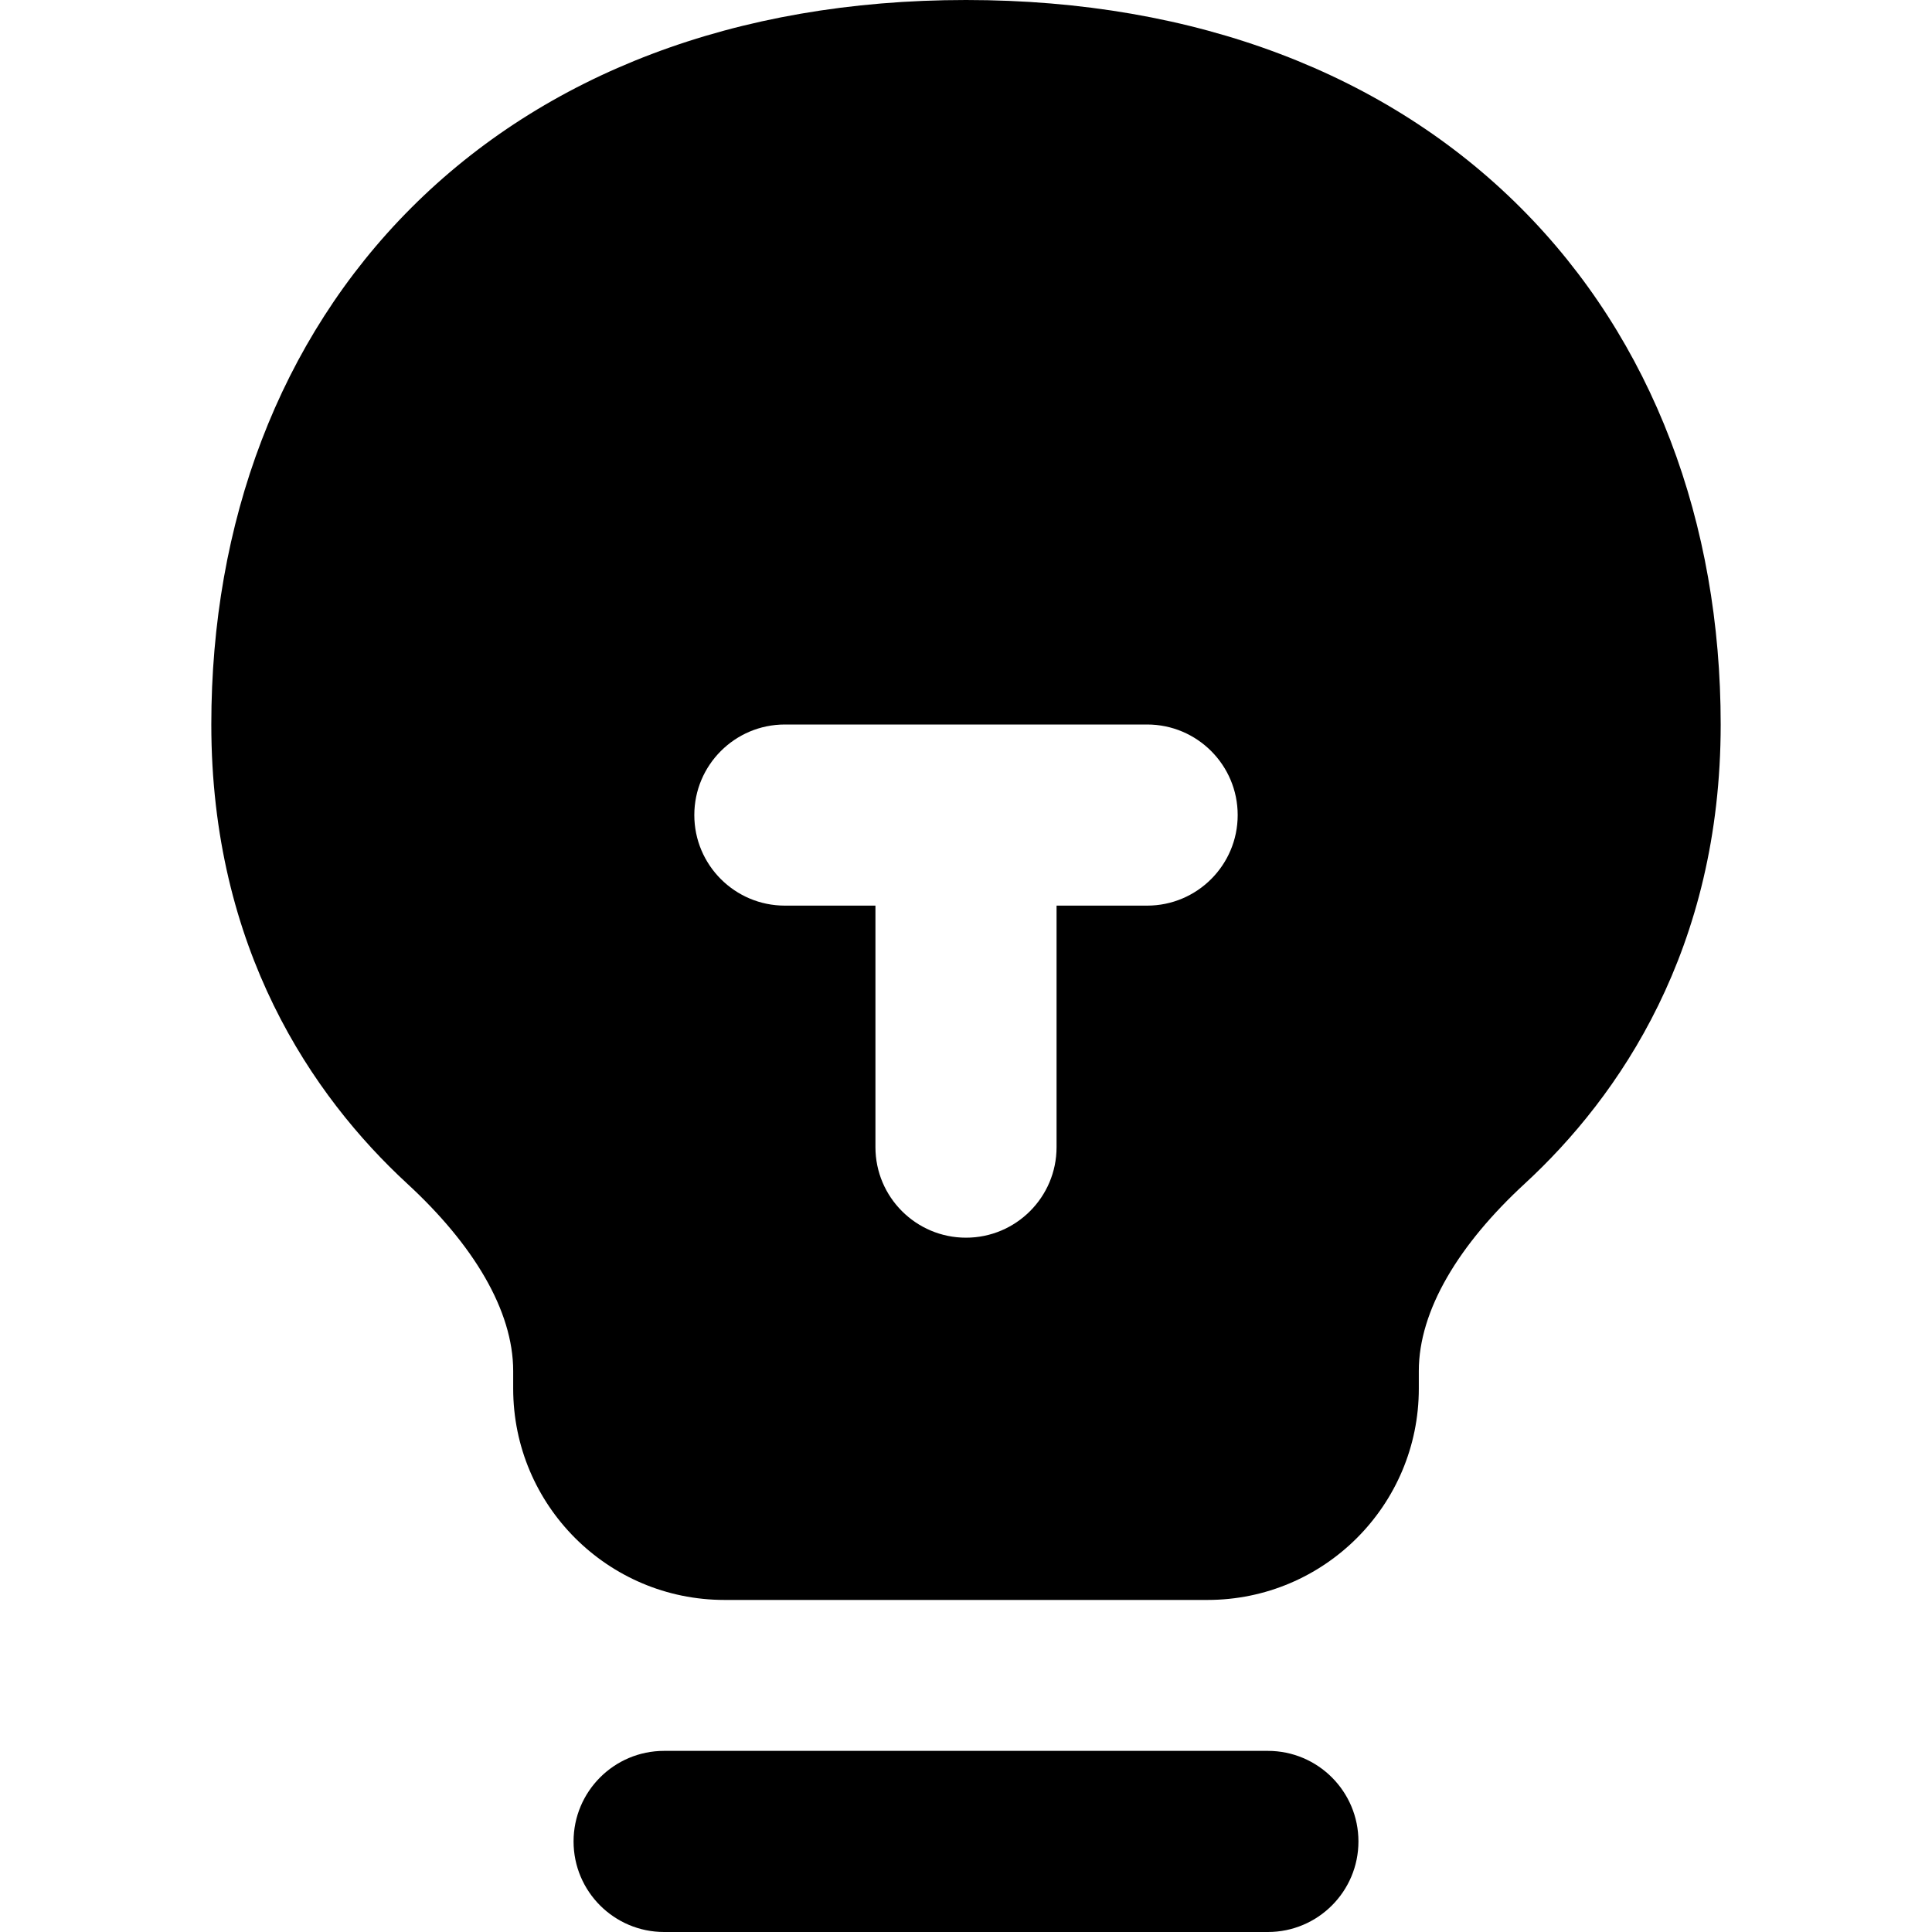
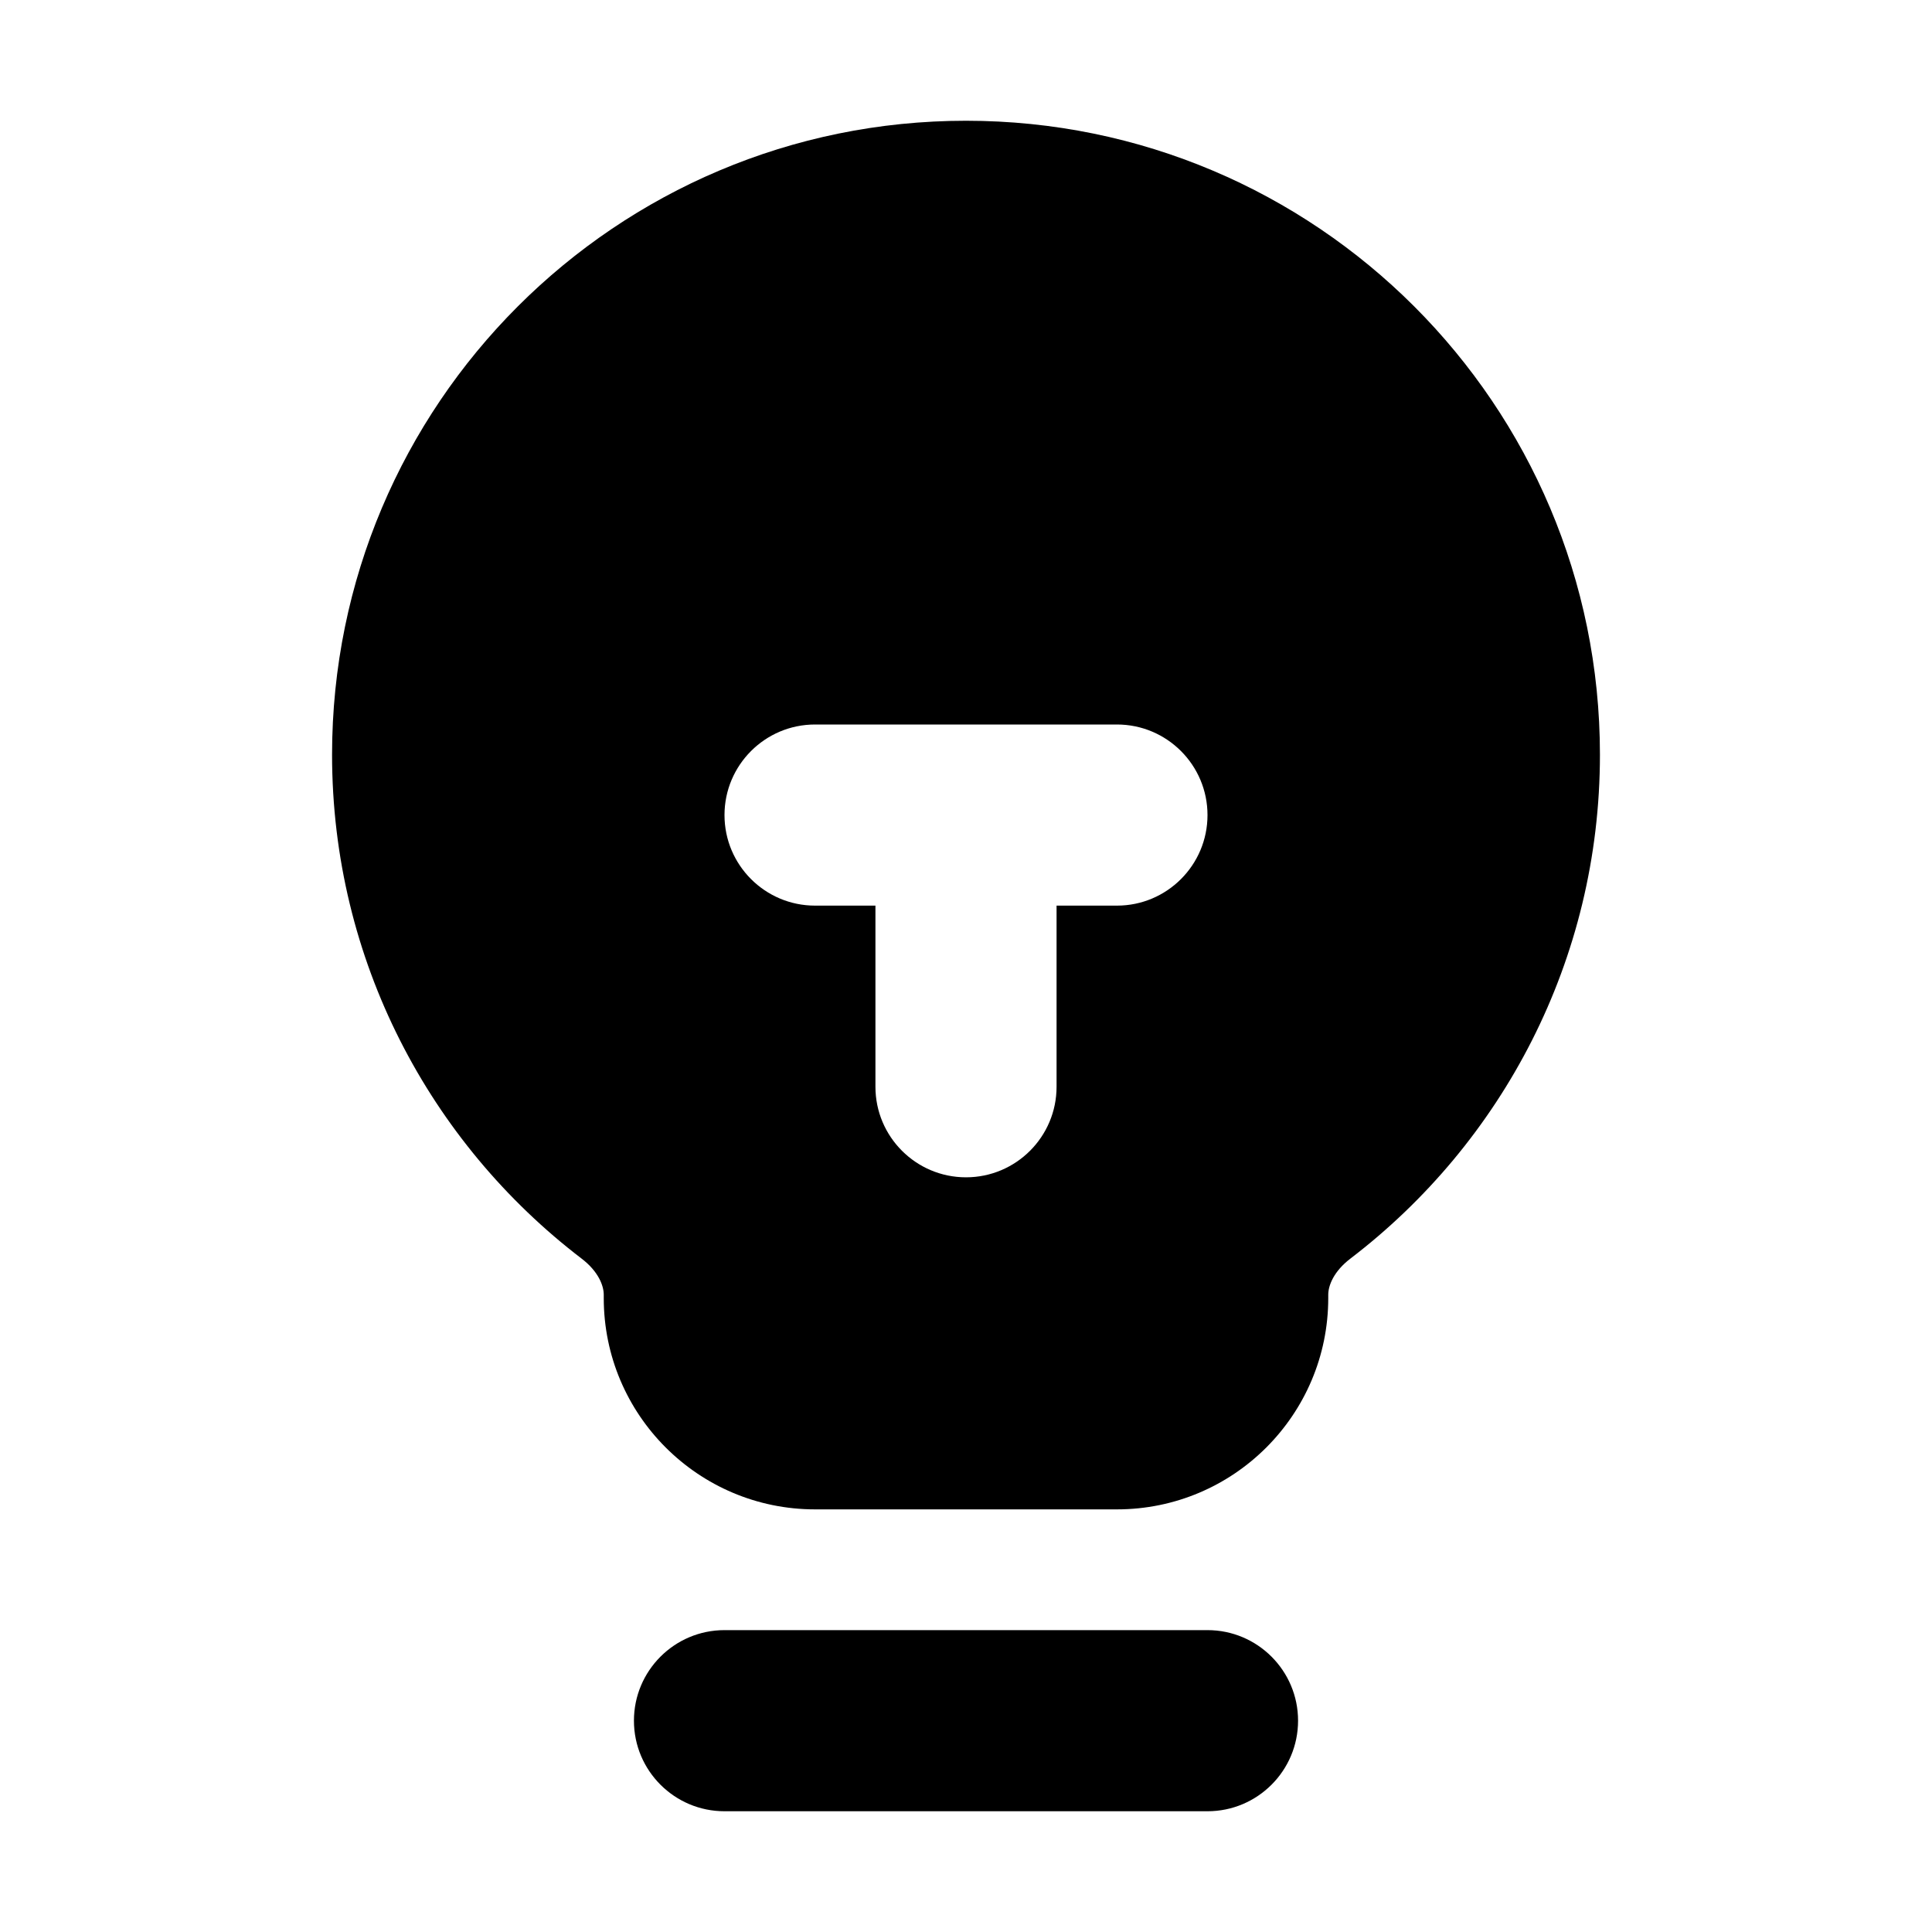
<svg xmlns="http://www.w3.org/2000/svg" width="16" height="16" viewBox="0 0 16 16" fill="none" data-fui-icon="true">
-   <path d="M10.5 14.5C10.914 14.5 11.25 14.836 11.25 15.25C11.25 15.664 10.914 16 10.5 16H5.5C5.086 16 4.75 15.664 4.75 15.25C4.75 14.836 5.086 14.5 5.5 14.5H10.5ZM8 0C9.915 0 11.492 0.619 12.593 1.72C13.691 2.818 14.25 4.331 14.25 6C14.25 7.857 13.412 9.079 12.628 9.802C12.081 10.306 11.75 10.852 11.75 11.354V11.5C11.75 12.466 10.966 13.25 10 13.25H6C5.034 13.25 4.25 12.466 4.25 11.5V11.354C4.25 10.852 3.919 10.306 3.372 9.802C2.588 9.079 1.75 7.857 1.75 6C1.75 4.331 2.309 2.818 3.407 1.72C4.508 0.619 6.085 0 8 0ZM6.5 6C6.086 6 5.75 6.336 5.75 6.75C5.75 7.164 6.086 7.5 6.5 7.5H7.25V9.5C7.25 9.914 7.586 10.25 8 10.25C8.414 10.25 8.75 9.914 8.75 9.5V7.5H9.5C9.914 7.5 10.25 7.164 10.25 6.75C10.25 6.336 9.914 6 9.5 6H6.5Z" fill="currentColor" />
+   <path d="M10 13.5C10.414 13.5 10.75 13.836 10.75 14.25C10.75 14.664 10.414 15 10 15H6C5.586 15 5.25 14.664 5.25 14.25C5.25 13.836 5.586 13.5 6 13.5H10ZM8 1C10.899 1 13.25 3.351 13.25 6.25C13.25 7.953 12.438 9.464 11.185 10.422C11.044 10.529 11 10.648 11 10.722V10.75C11 11.716 10.216 12.5 9.25 12.5H6.75C5.784 12.5 5 11.716 5 10.75V10.722C5 10.648 4.956 10.529 4.815 10.422C3.562 9.464 2.75 7.953 2.75 6.25C2.75 3.351 5.101 1 8 1ZM6.75 6C6.336 6 6 6.336 6 6.75C6 7.164 6.336 7.5 6.75 7.5H7.25V9C7.25 9.414 7.586 9.75 8 9.75C8.414 9.75 8.75 9.414 8.75 9V7.5H9.25C9.664 7.5 10 7.164 10 6.75C10 6.336 9.664 6 9.25 6H6.75Z" fill="currentColor" />
</svg>
